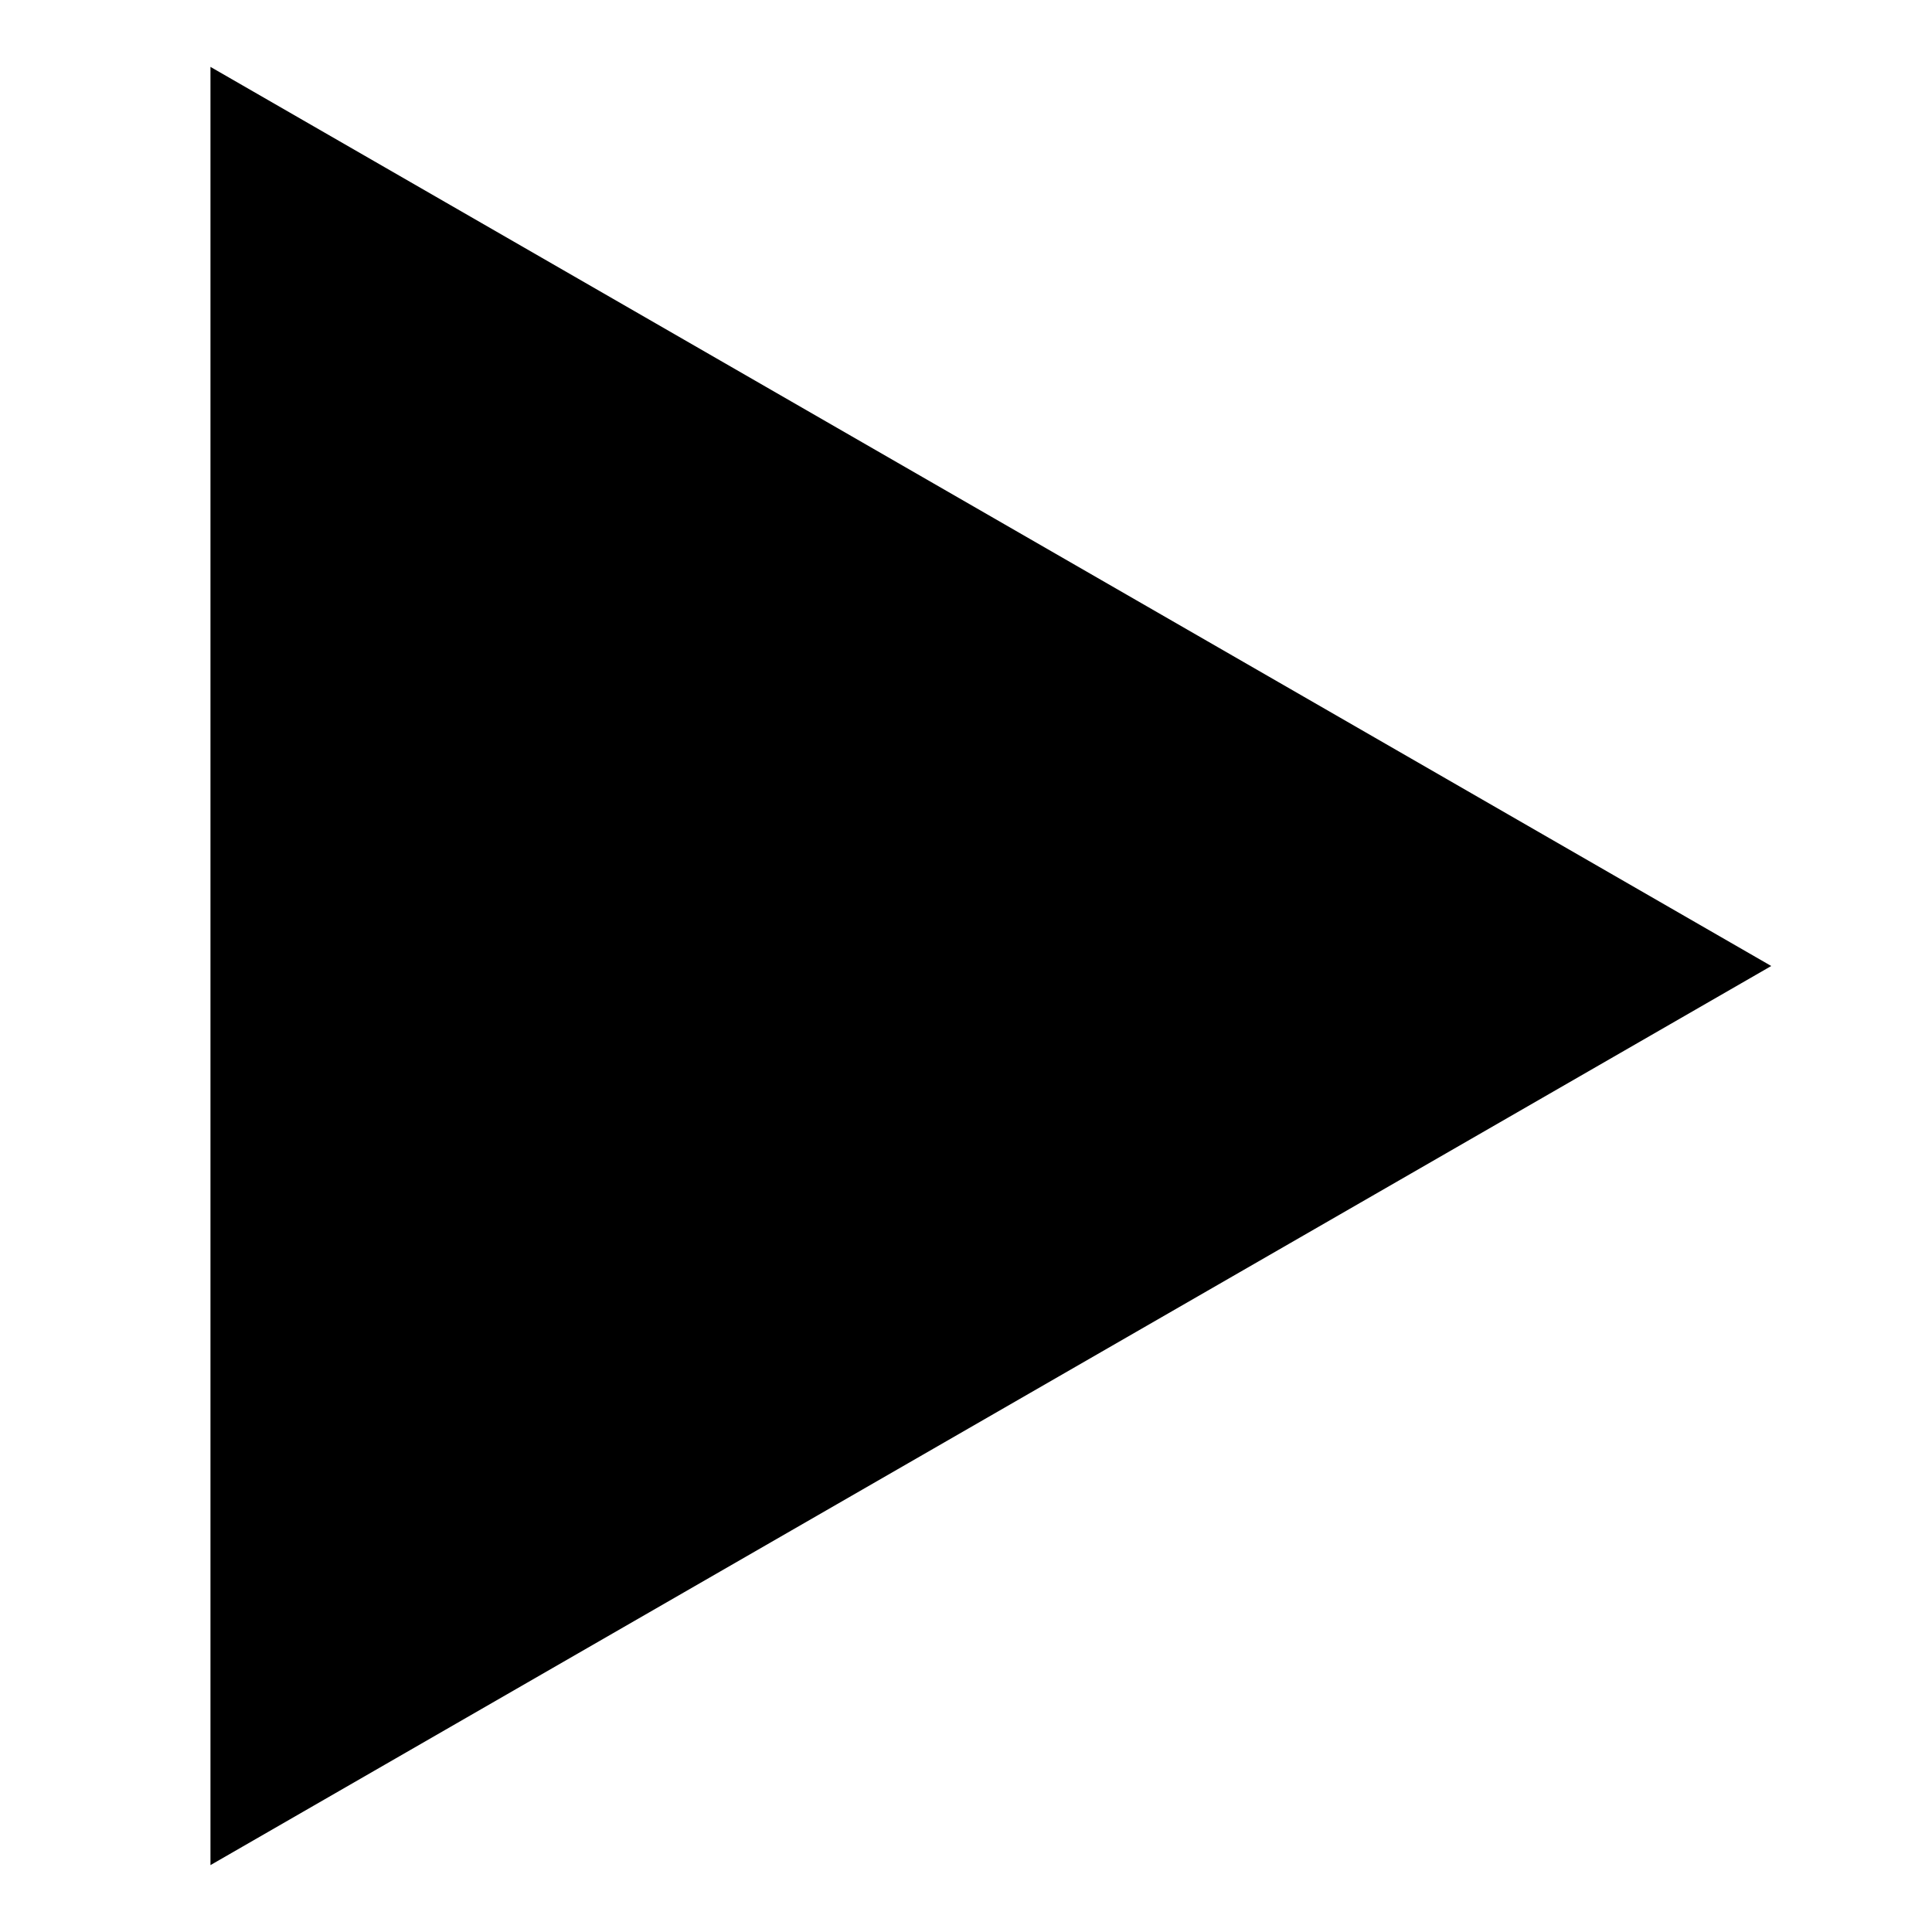
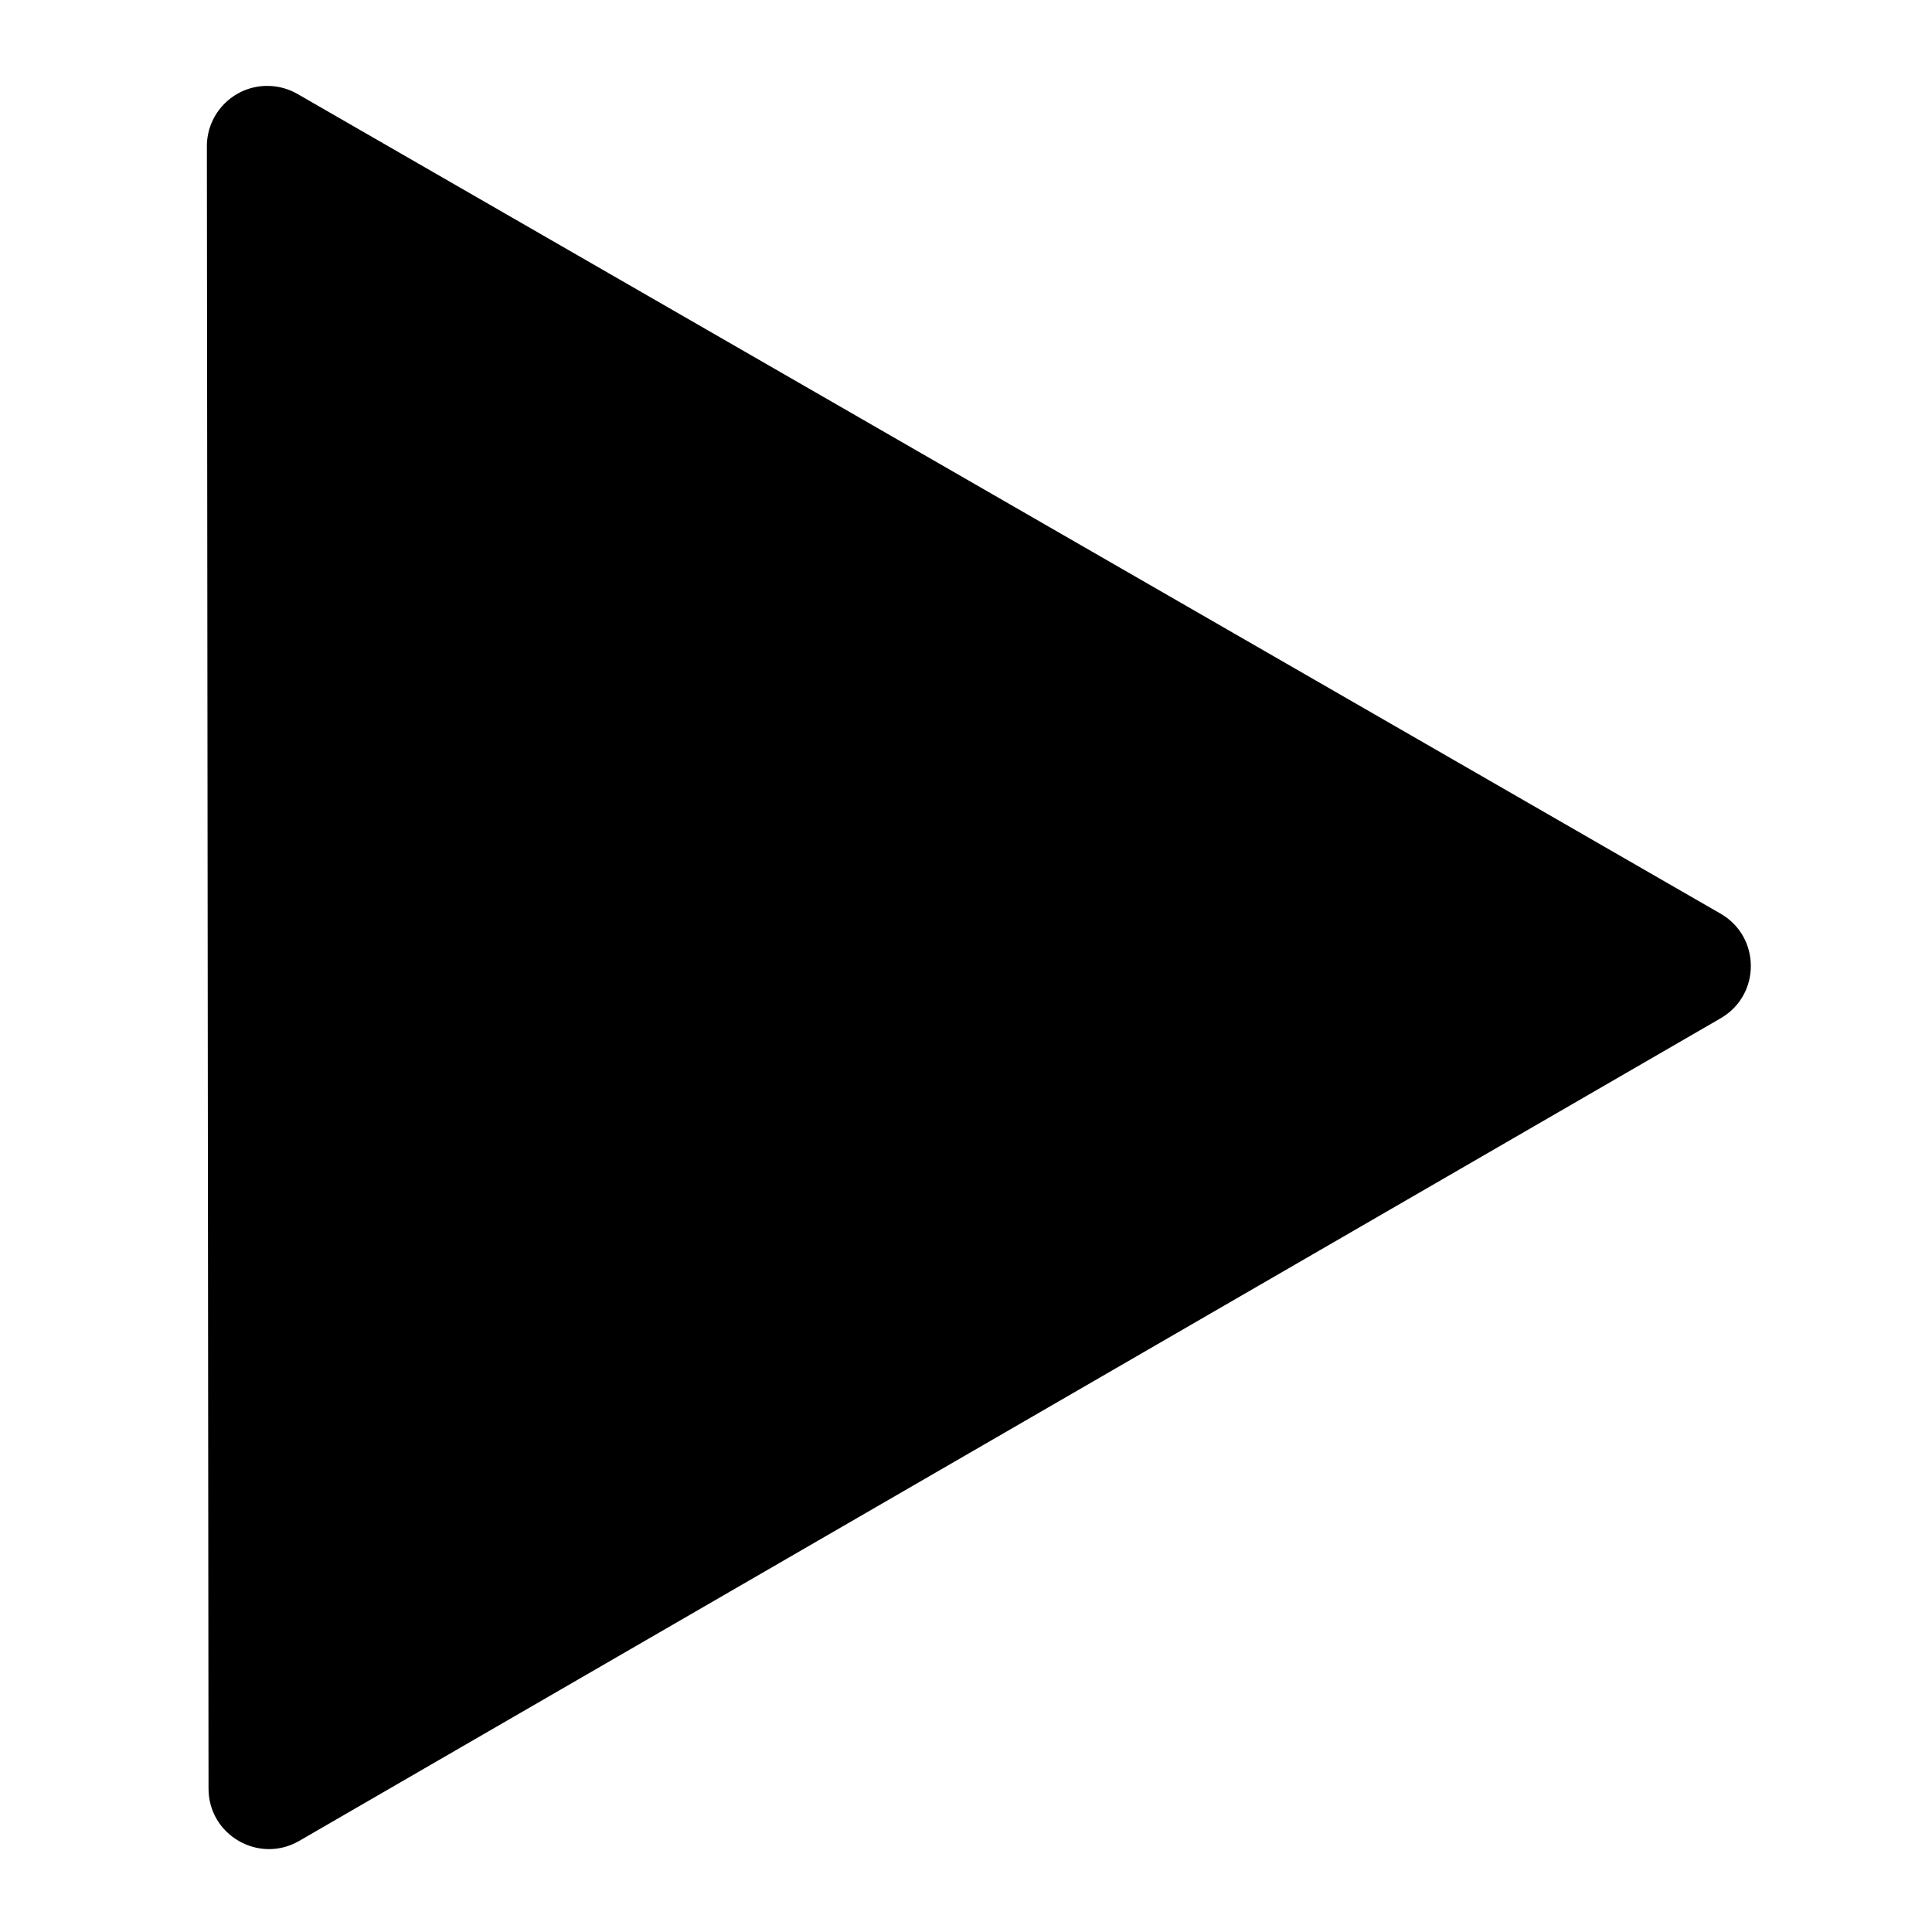
<svg xmlns="http://www.w3.org/2000/svg" width="64mm" height="64mm" viewBox="0 0 64 64" version="1.1" id="svg841">
  <defs id="defs835" />
  <g id="layer1" transform="translate(0,0)">
-     <path style="display:inline;fill:#000000;fill-opacity:1;stroke:#000000;stroke-width:0.1;stroke-miterlimit:4;stroke-dasharray:none;stroke-opacity:1" d="M 58.575,32 7.022,61.698 V 2.302 Z" id="path2845" />
+     <path style="color:#000000;font-style:normal;font-variant:normal;font-weight:normal;font-stretch:normal;font-size:medium;line-height:normal;font-family:sans-serif;font-variant-ligatures:normal;font-variant-position:normal;font-variant-caps:normal;font-variant-numeric:normal;font-variant-alternates:normal;font-feature-settings:normal;text-indent:0;text-align:start;text-decoration:none;text-decoration-line:none;text-decoration-style:solid;text-decoration-color:#000000;letter-spacing:normal;word-spacing:normal;text-transform:none;writing-mode:lr-tb;direction:ltr;text-orientation:mixed;dominant-baseline:auto;baseline-shift:baseline;text-anchor:start;white-space:normal;shape-padding:0;clip-rule:nonzero;display:inline;overflow:visible;visibility:visible;opacity:1;isolation:auto;mix-blend-mode:normal;color-interpolation:sRGB;color-interpolation-filters:linearRGB;solid-color:#000000;solid-opacity:1;vector-effect:none;fill:#000000;fill-opacity:1;fill-rule:nonzero;stroke:none;stroke-width:4;stroke-linecap:round;stroke-linejoin:round;stroke-miterlimit:4;stroke-dasharray:none;stroke-dashoffset:0;stroke-opacity:1;color-rendering:auto;image-rendering:auto;shape-rendering:auto;text-rendering:auto;enable-background:accumulate" d="m 8.898,2.846 c -1.122,-0.025 -2.045,0.878 -2.045,2 l 0.055,54.408 c 0.002,1.539 1.67,2.499 3.002,1.729 L 57.002,33.73 c 1.331,-0.772 1.329,-2.694 -0.004,-3.463 L 9.852,3.111 C 9.561,2.944 9.233,2.853 8.898,2.846 Z" id="path814" />
  </g>
</svg>
